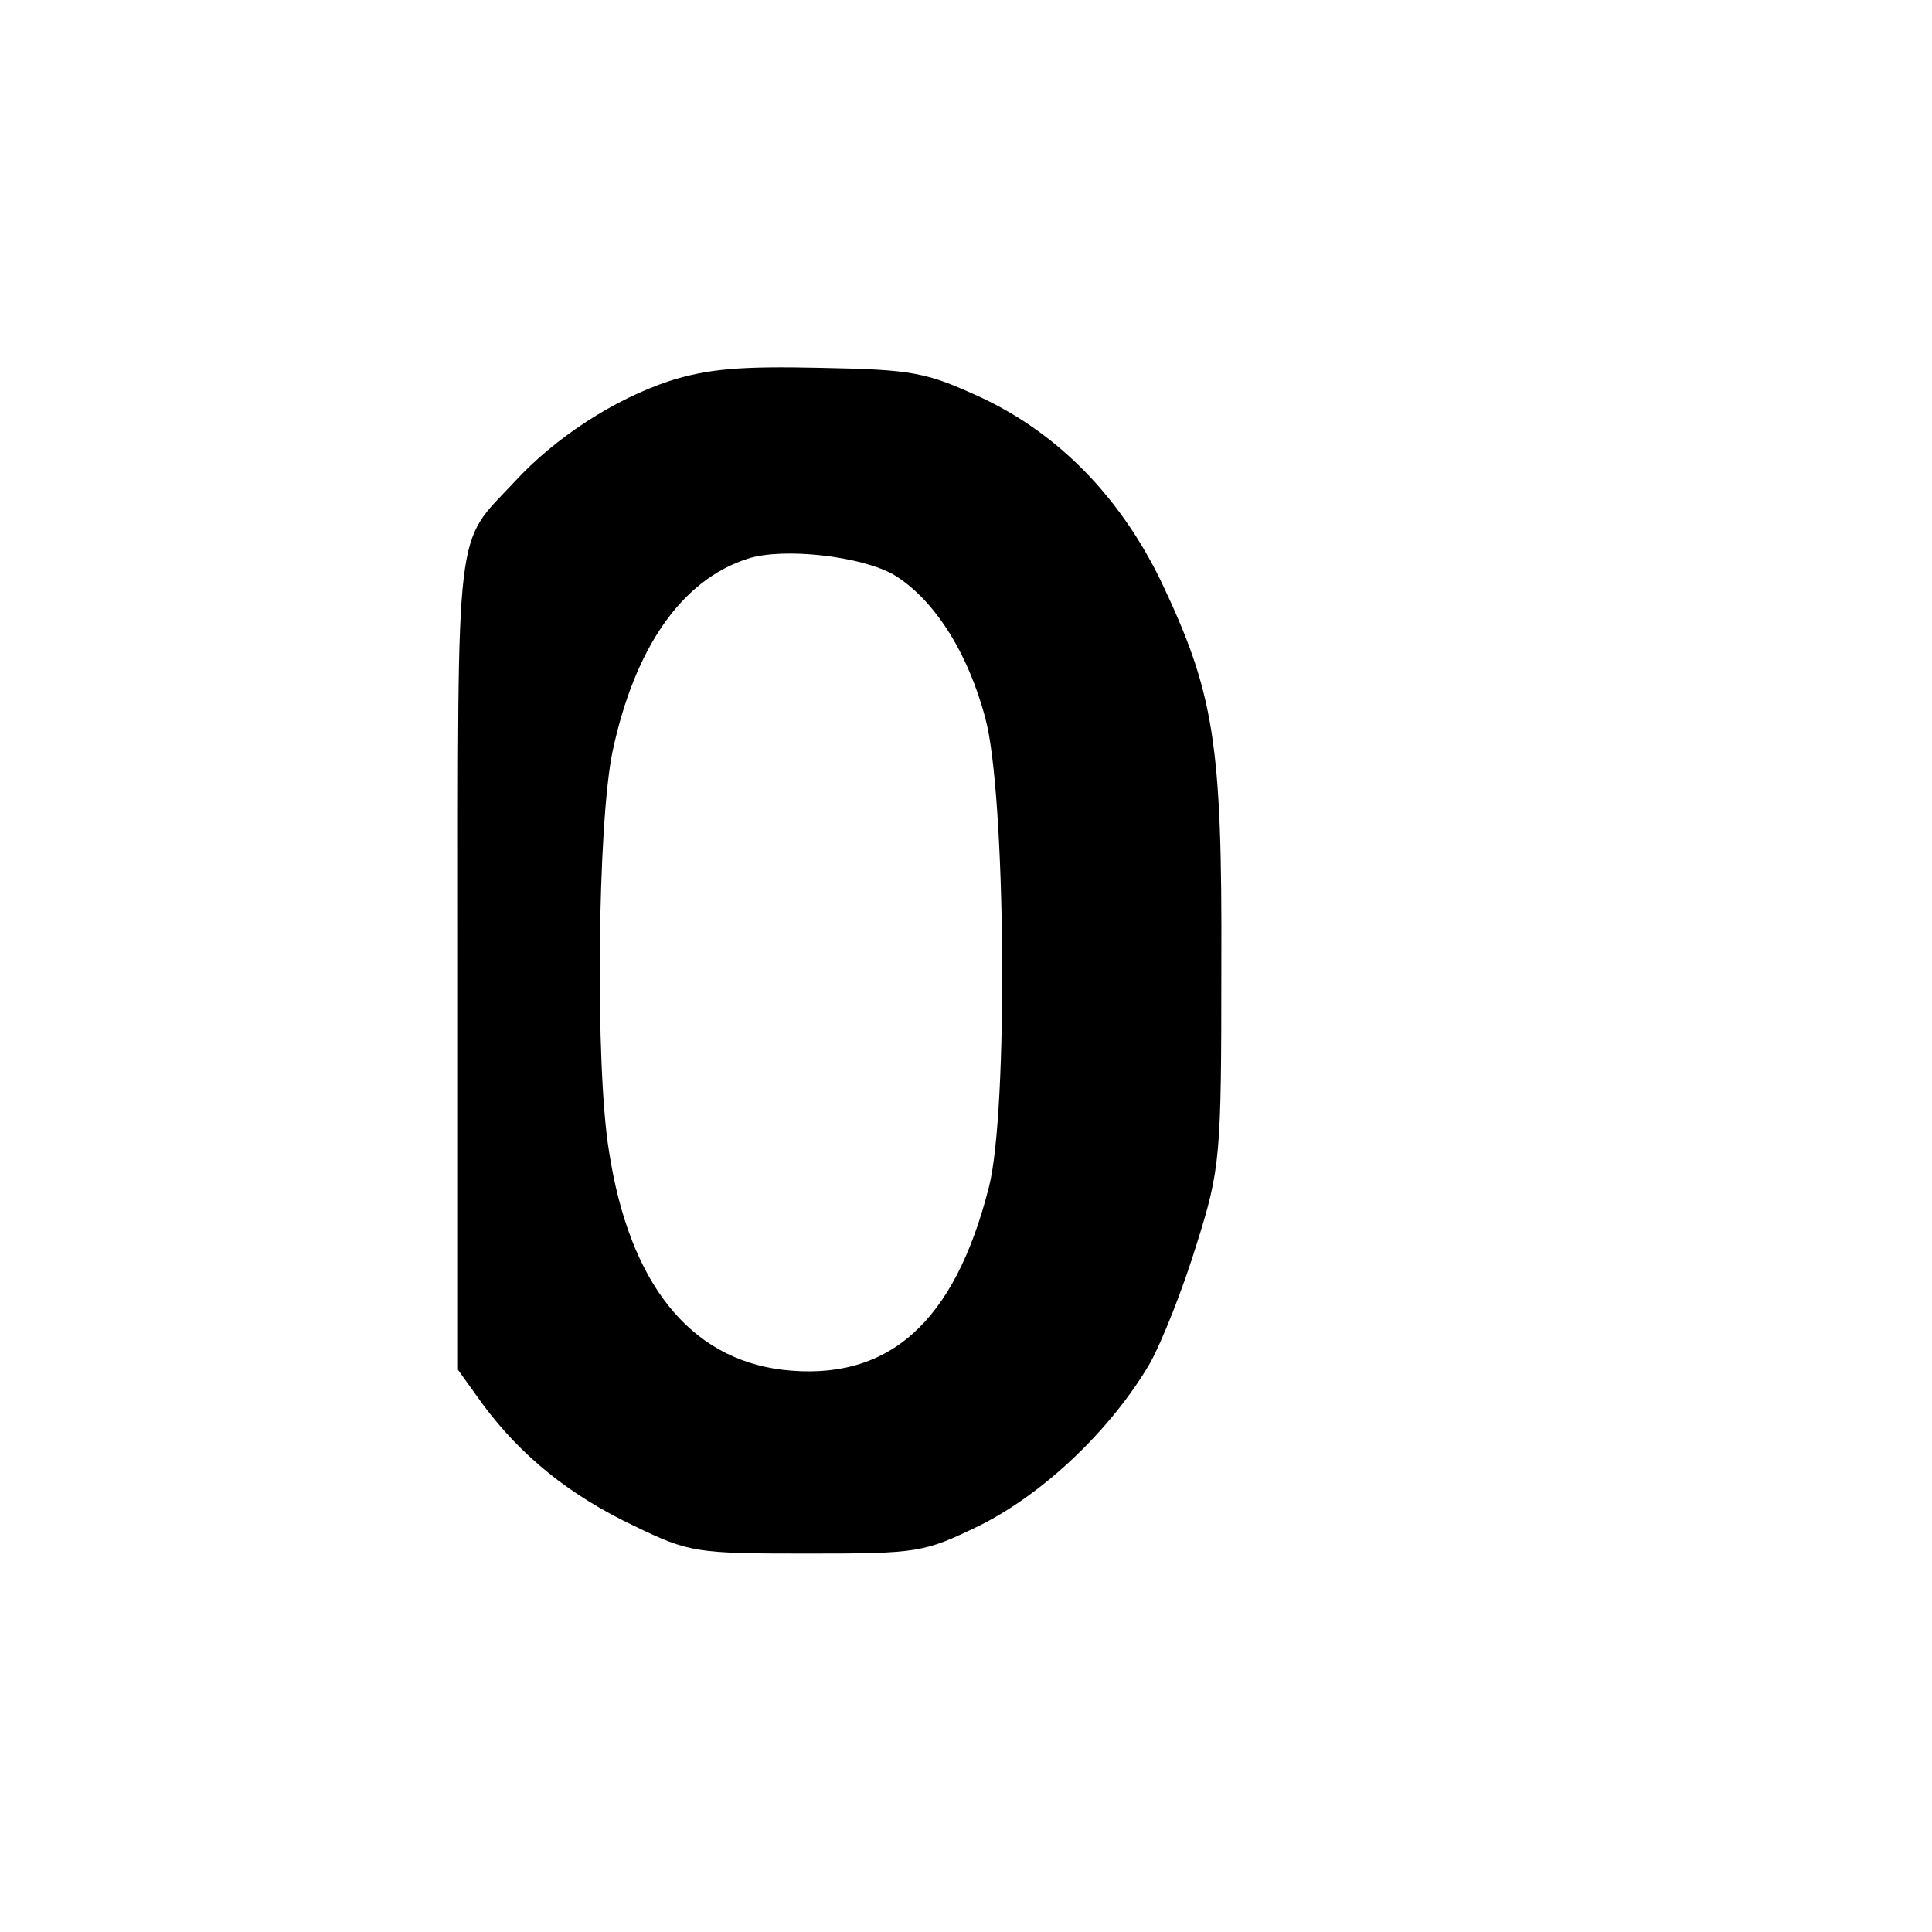
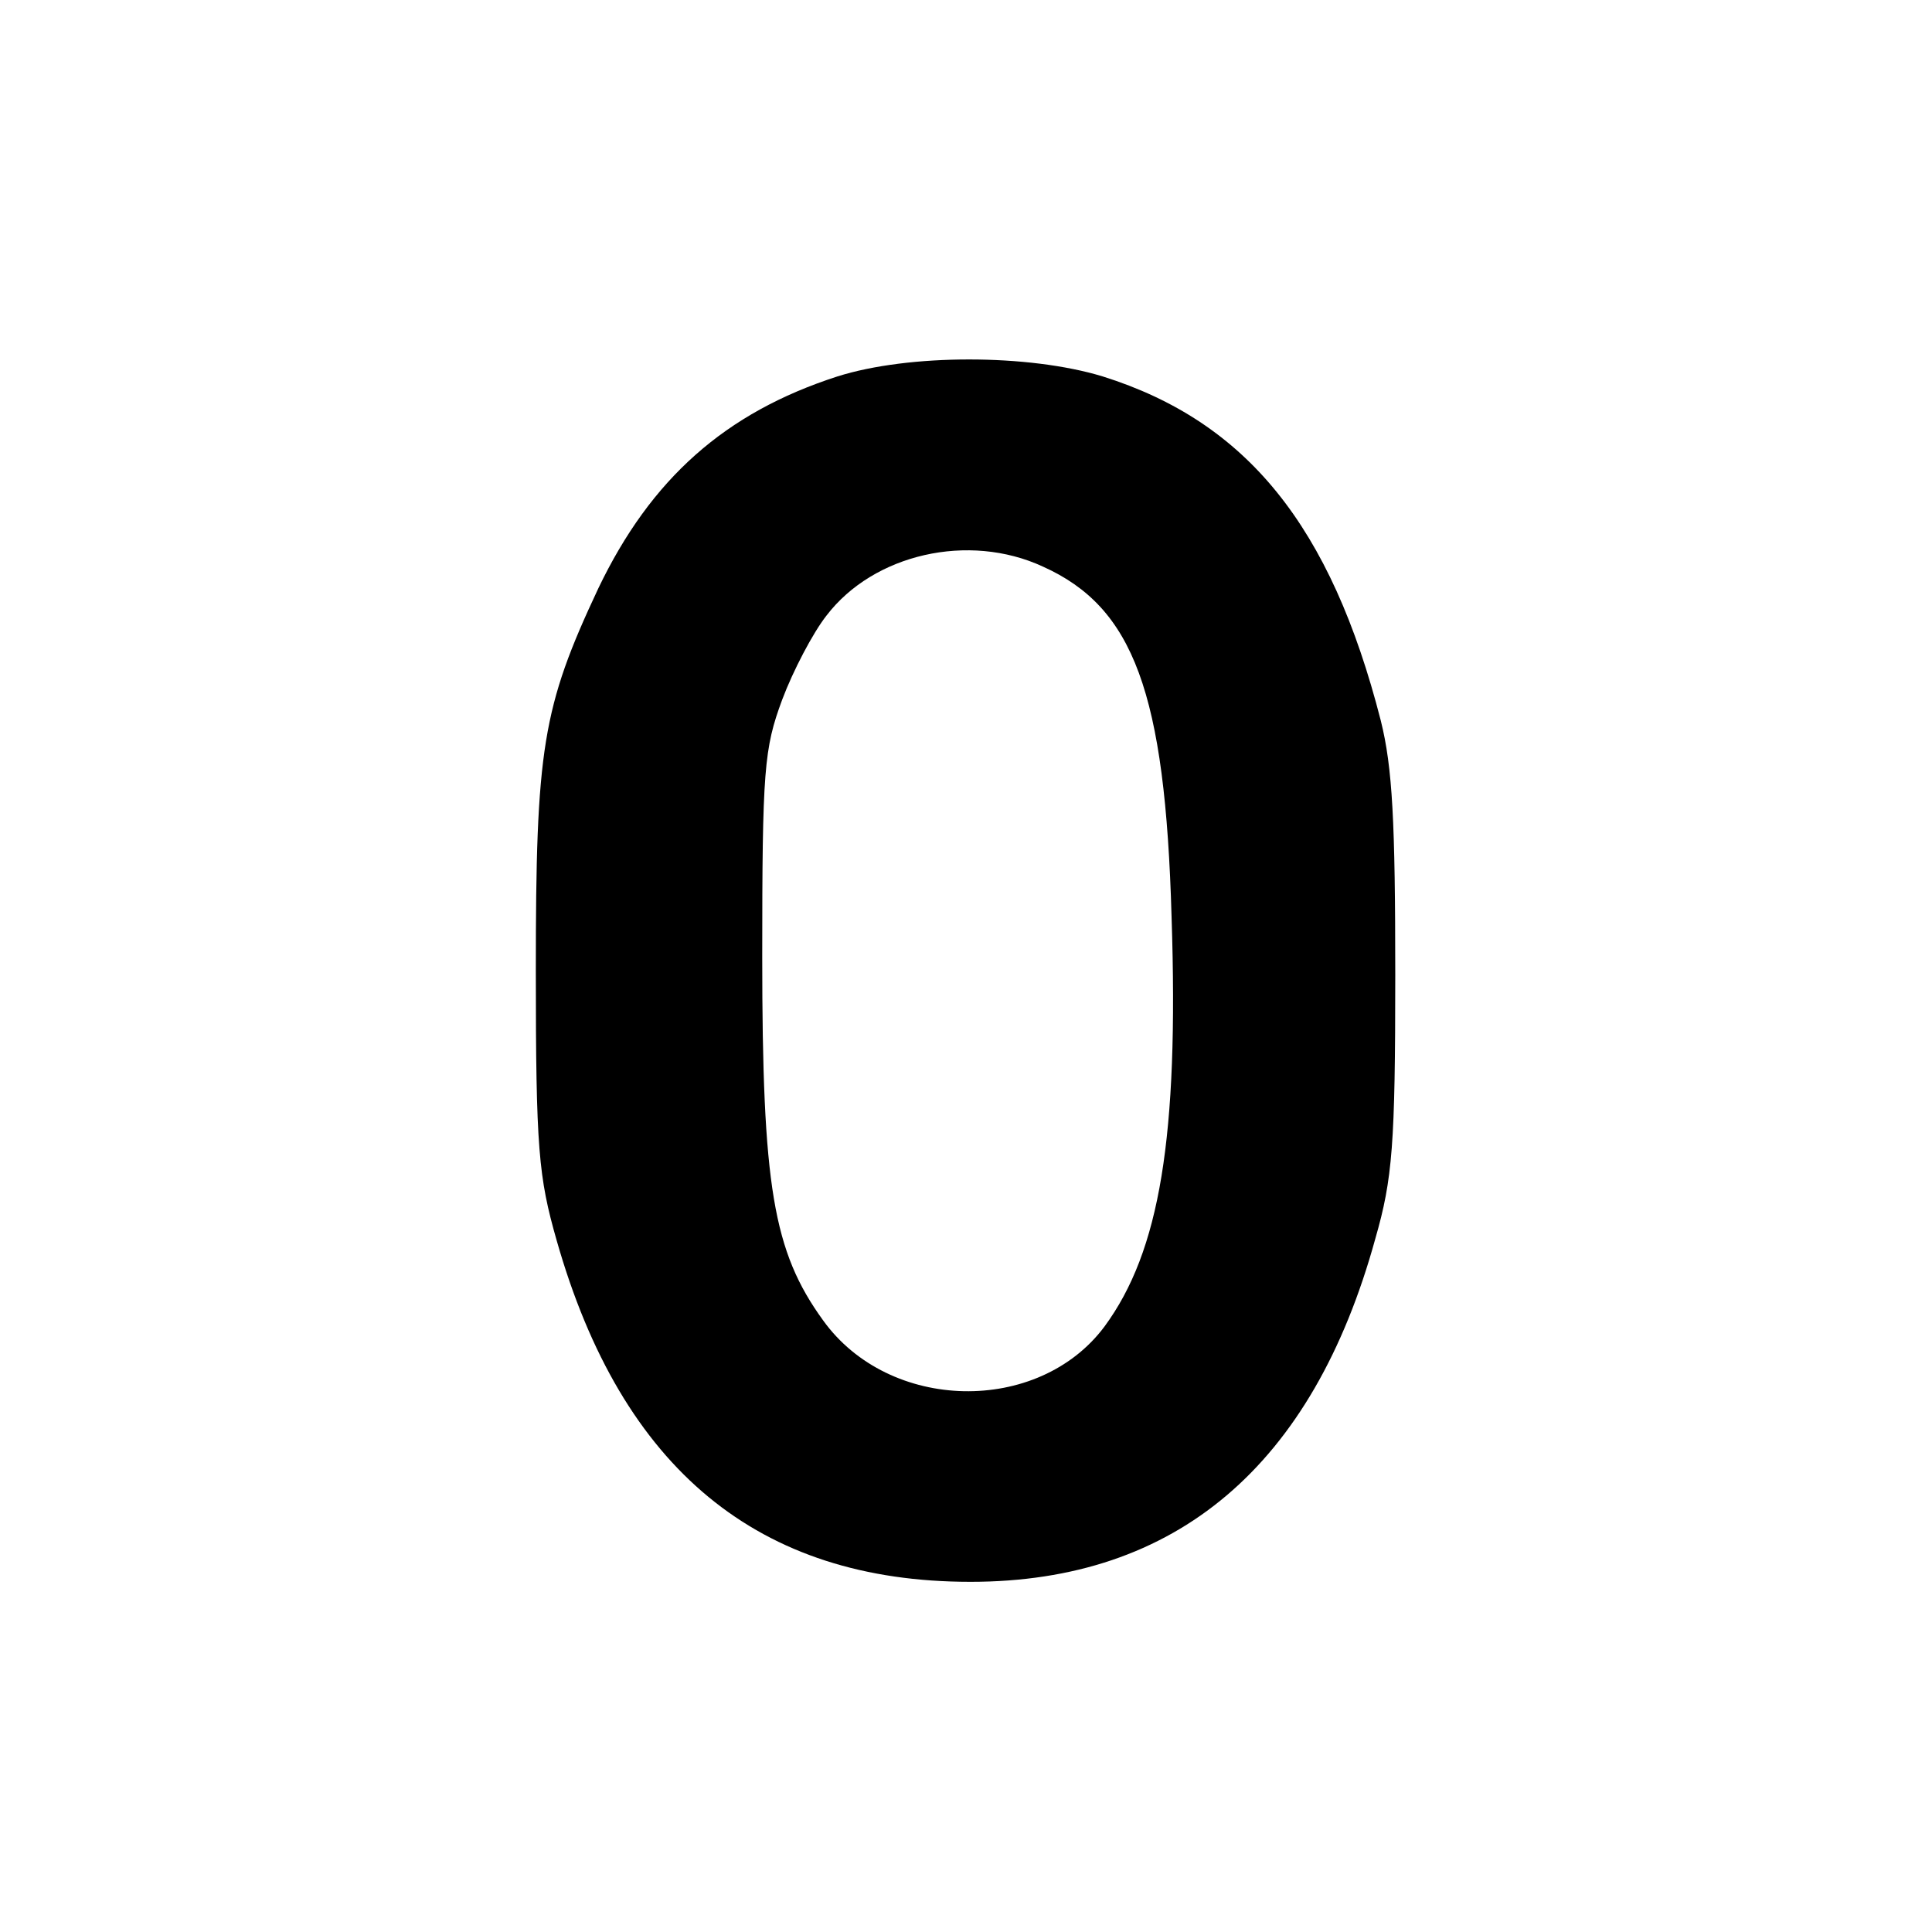
<svg xmlns="http://www.w3.org/2000/svg" viewBox="0 0 32 32">
-   <g id="glyph_digit_0" transform="translate(4.95122 4) scale(0.146341)">
-     <g transform="translate(0,164) scale(0.1,-0.1)" fill="currentColor" stroke="none">
-       <path d="M419 1482 c-63 -21 -129 -64 -175 -114 -68 -73 -64 -36 -64 -544 l0 -461 28 -39 c43 -58 98 -103 172 -138 62 -30 70 -31 195 -31 127 0 132 1 196 32 72 36 148 108 192 183 14 25 38 86 53 135 27 86 28 99 28 315 1 253 -8 309 -69 437 -46 94 -115 165 -202 206 -63 29 -77 32 -183 34 -90 2 -127 -1 -171 -15z m254 -219 c45 -27 84 -87 104 -163 23 -85 26 -444 4 -530 -39 -154 -114 -221 -234 -207 -105 13 -173 98 -196 247 -16 97 -13 372 4 453 25 117 78 194 153 218 40 13 128 3 165 -18z" />
+   <g id="glyph_digit_0" transform="translate(7.750 4.750) scale(0.150)">
+     <g transform="translate(0,150) scale(0.1,-0.1)" fill="currentColor" stroke="none">
+       <path d="M408 1401 c-124 -40 -206 -113 -264 -234 -62 -132 -69 -177 -69 -422 0 -197 3 -228 23 -298 72 -253 223 -377 457 -377 227 0 378 128 447 379 19 66 22 104 22 291 0 169 -3 229 -16 281 -55 215 -148 330 -307 380 -82 25 -214 25 -293 0z m227 -210 c100 -45 135 -139 142 -387 8 -243 -13 -369 -74 -452 -73 -98 -238 -95 -311 7 -55 76 -67 148 -67 401 0 207 2 230 22 284 12 32 34 74 49 93 52 68 157 92 239 54z" />
    </g>
  </g>
</svg>
